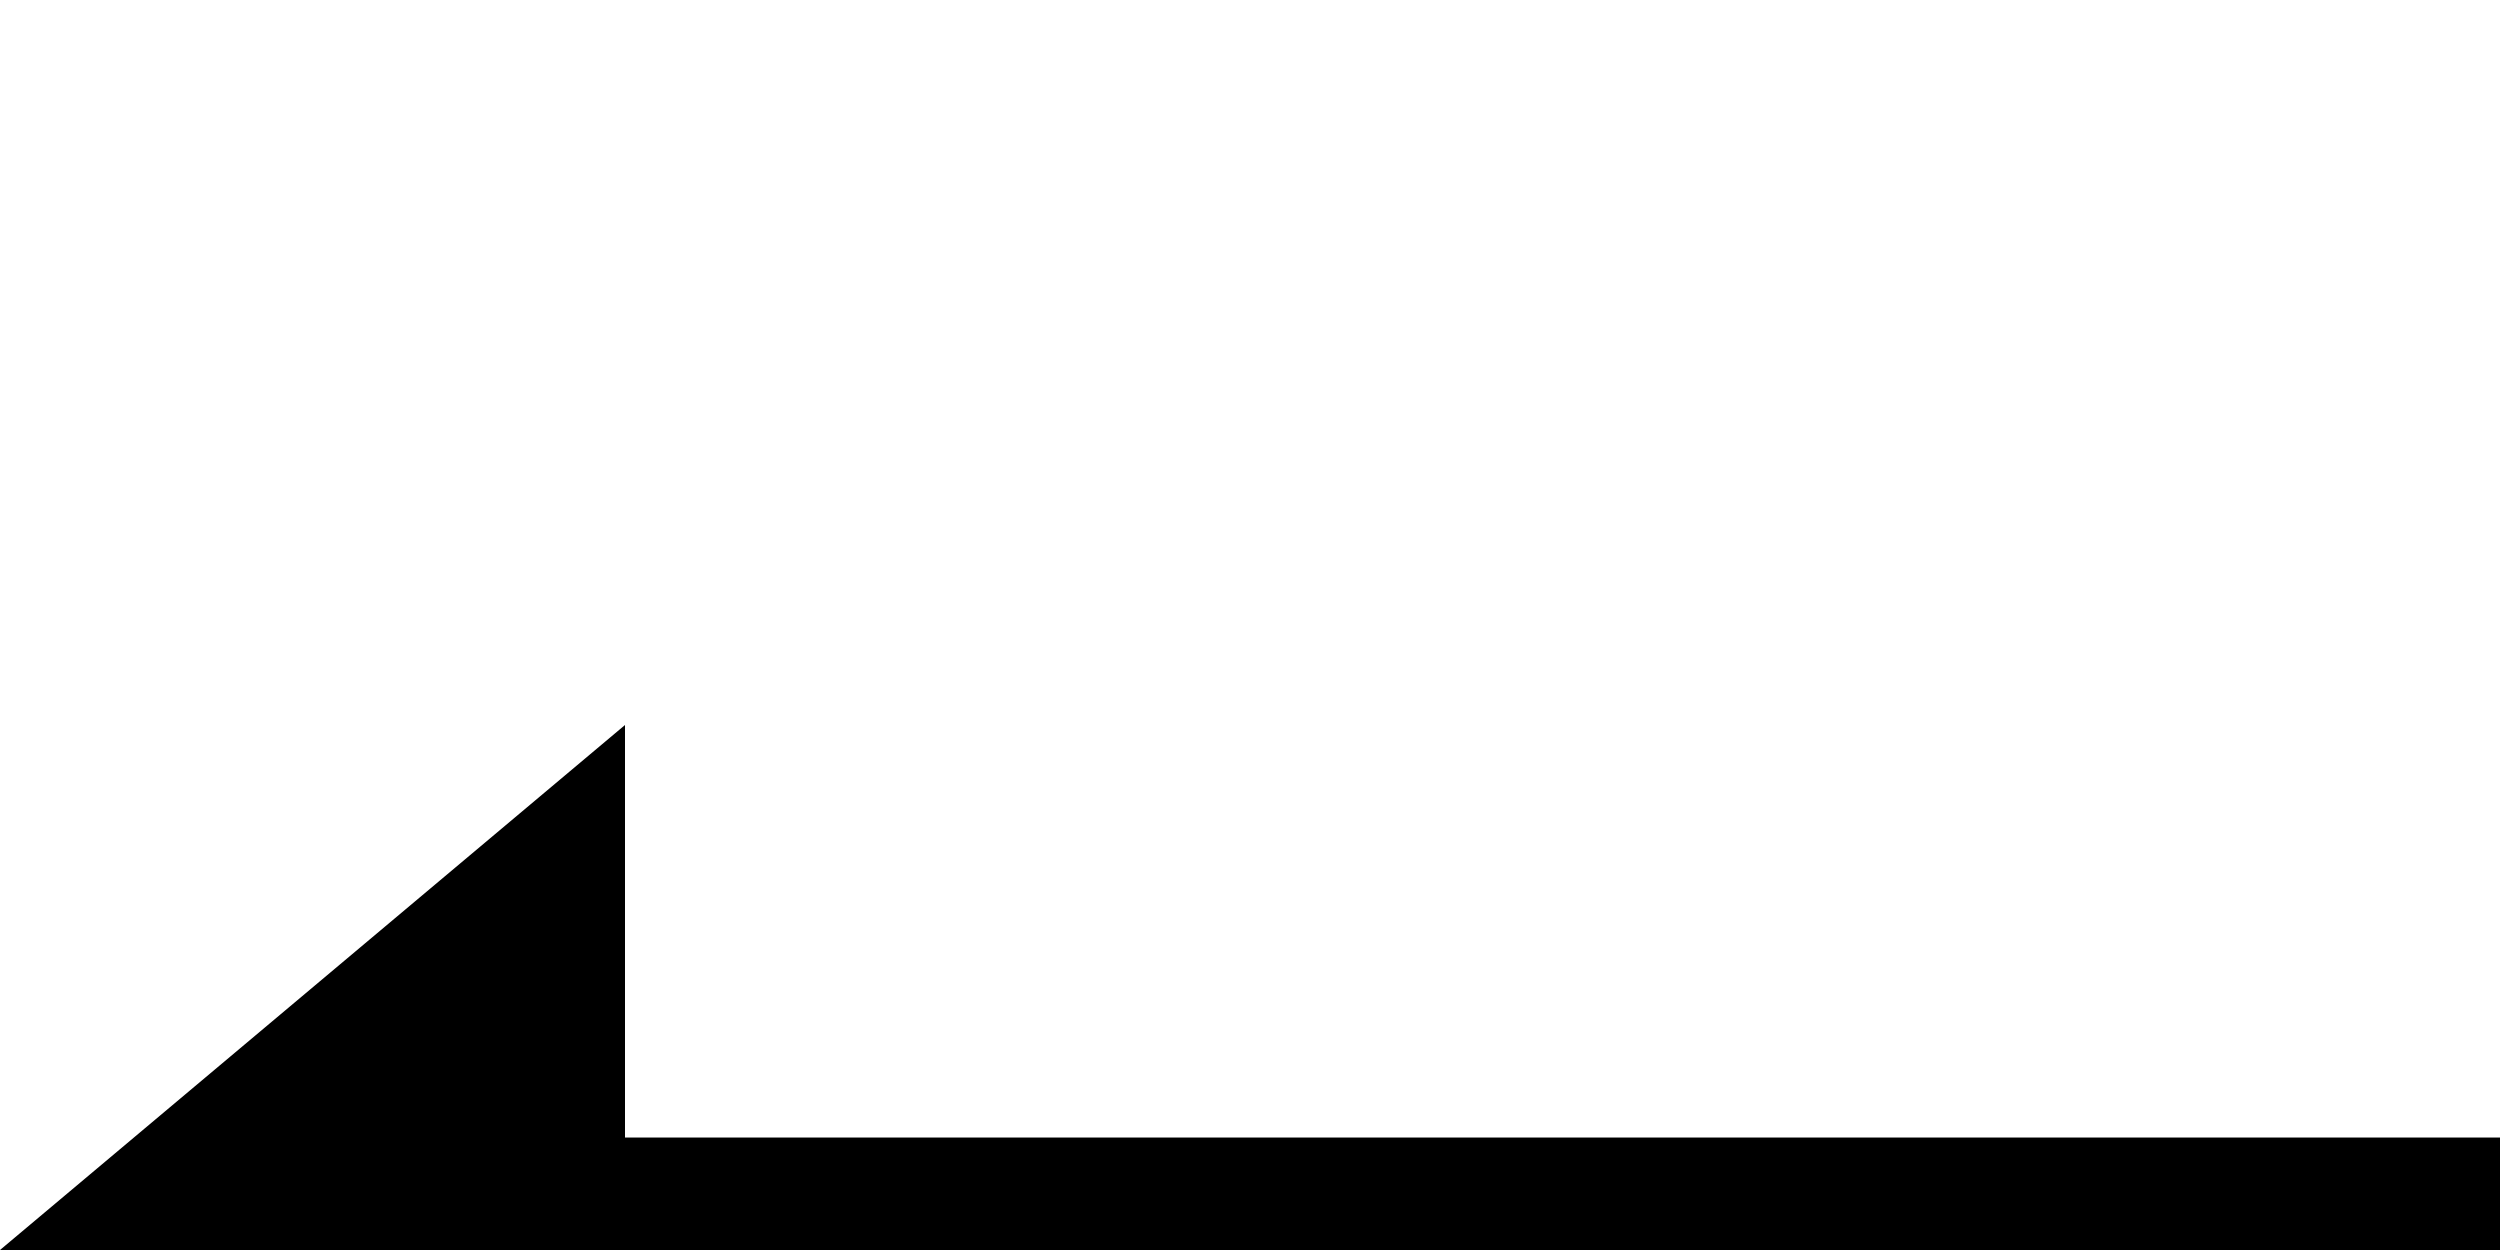
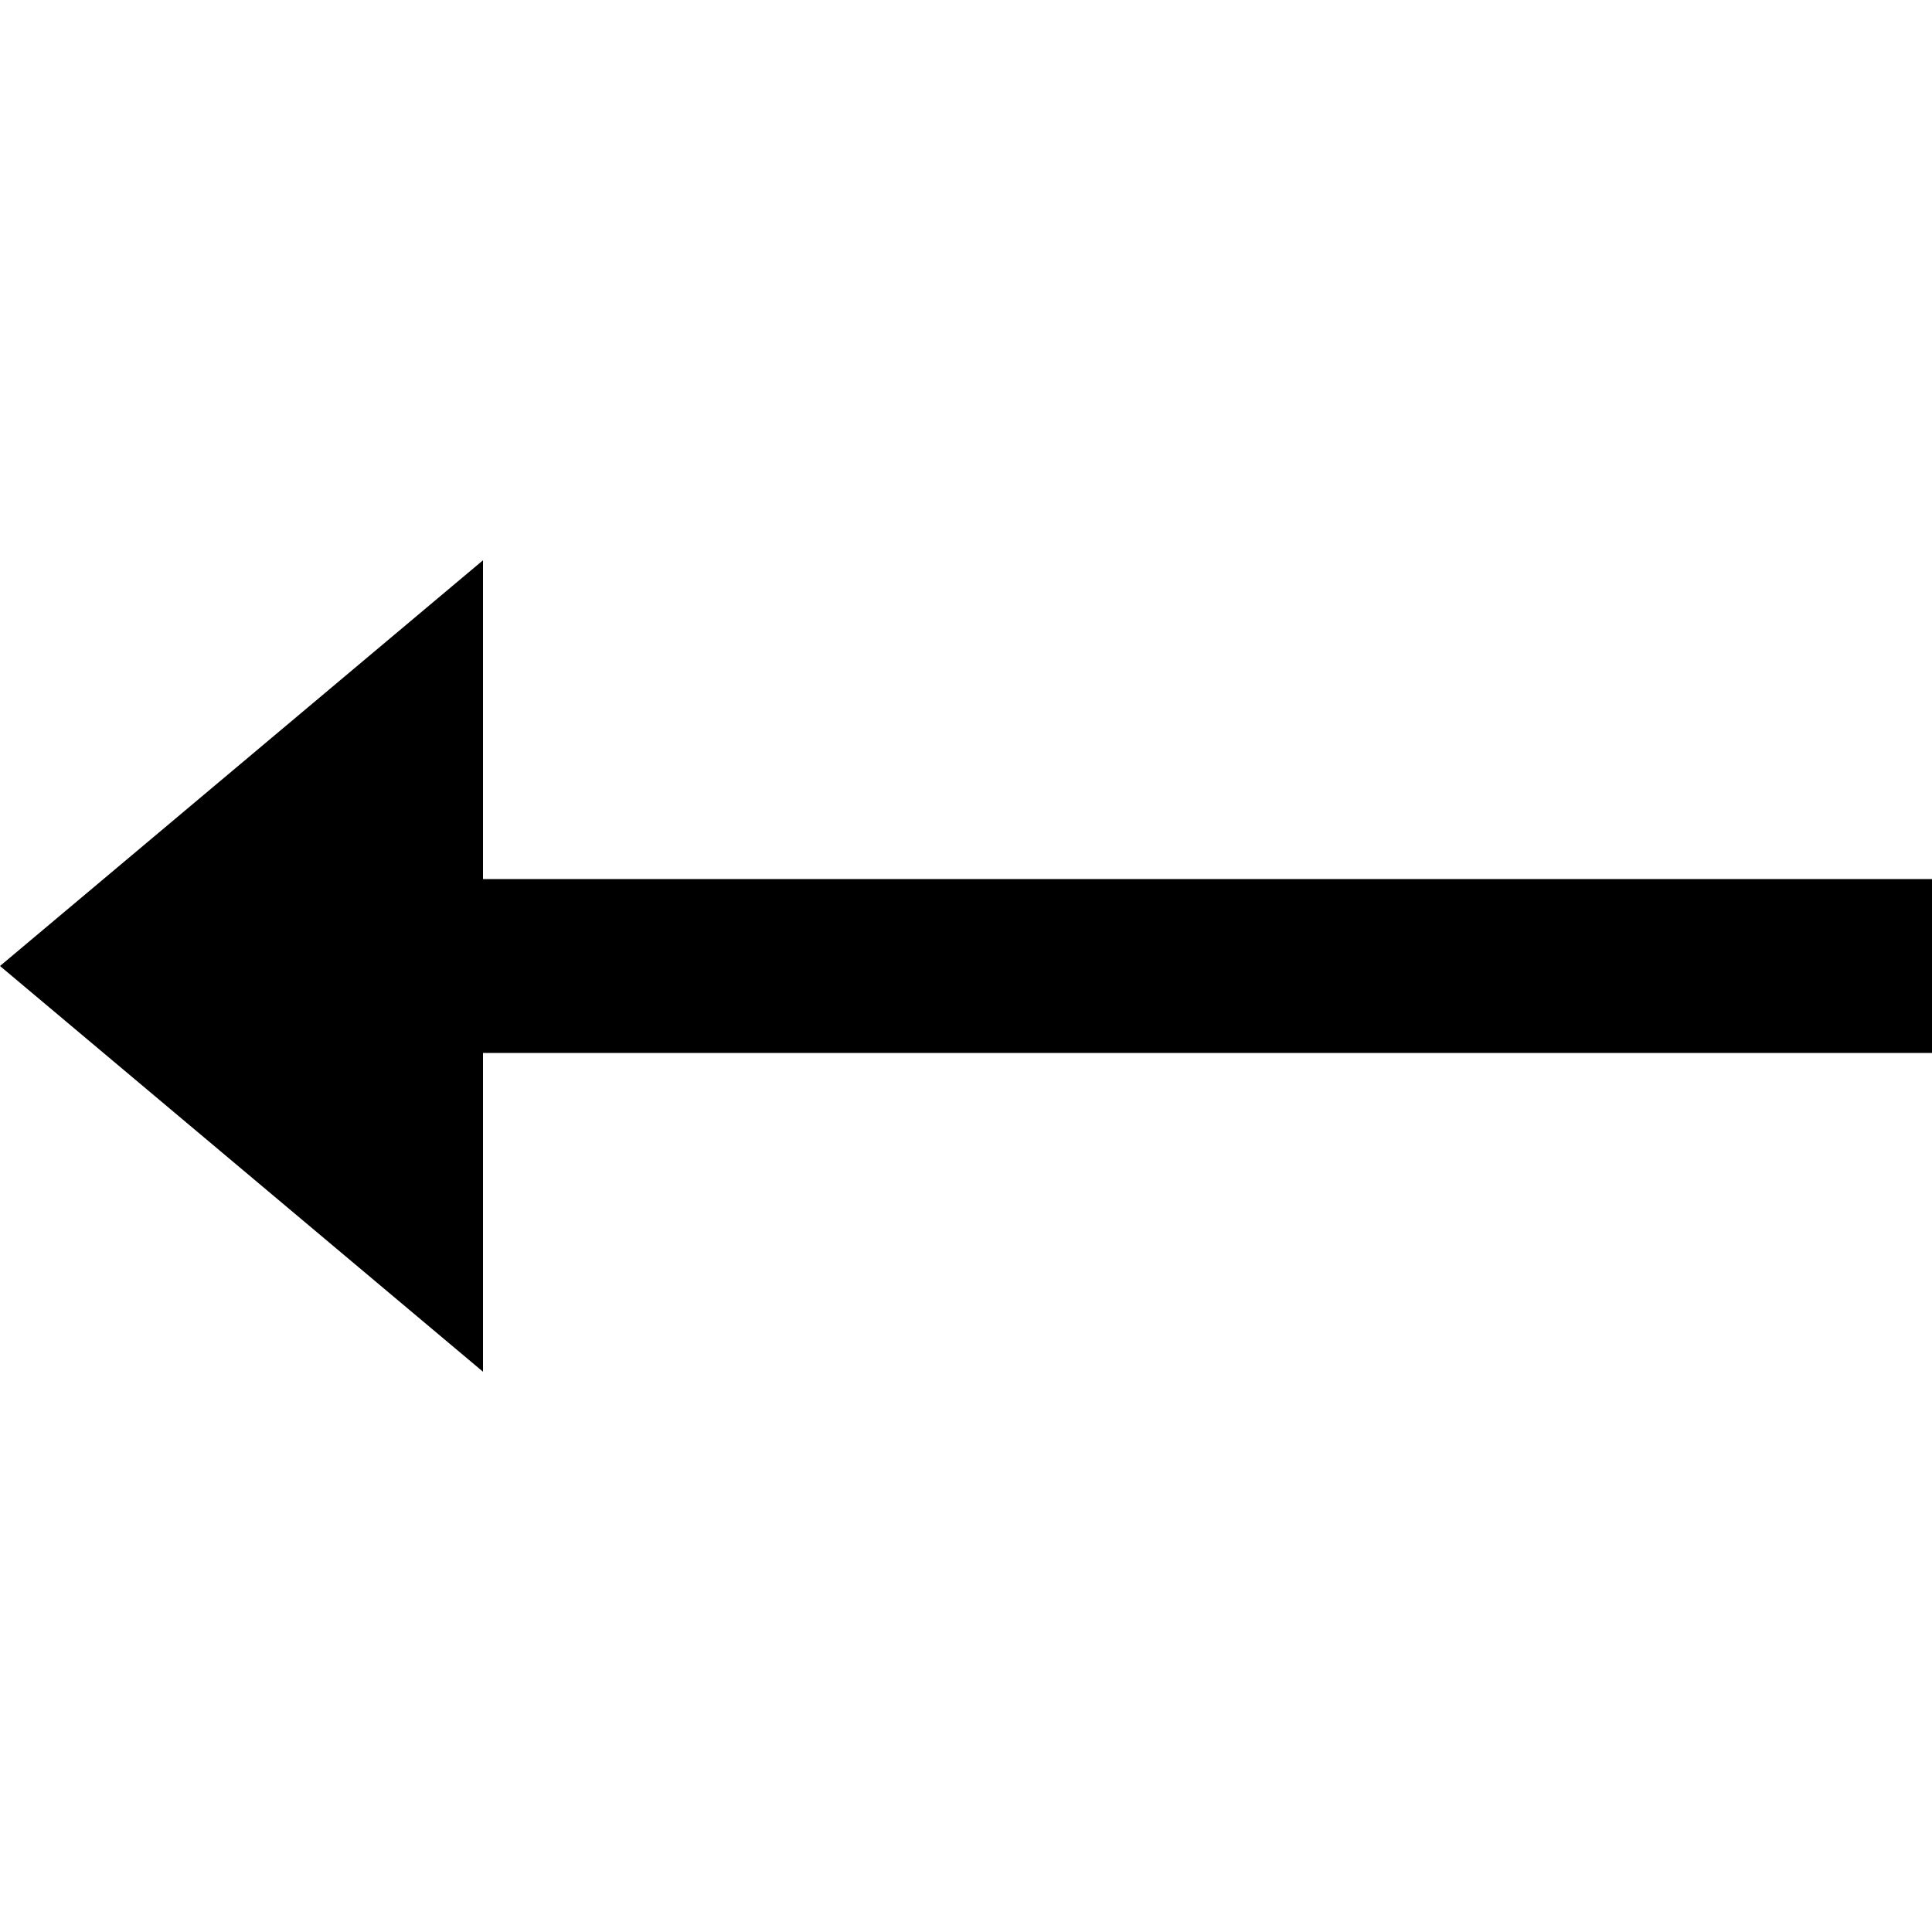
- <svg xmlns="http://www.w3.org/2000/svg" version="1.1" id="Layer_1" x="0px" y="0px" viewBox="0 0 20 10" style="enable-background:new 0 0 20 20;" xml:space="preserve">
+ <svg xmlns="http://www.w3.org/2000/svg" version="1.1" id="Layer_1" x="0px" y="0px" viewBox="0 0 20 20" style="enable-background:new 0 0 20 20;" xml:space="preserve">
  <path class="st0" d="M0,10l5,4.2v-3.3h15V9.1H5V5.8L0,10z" />
</svg>
